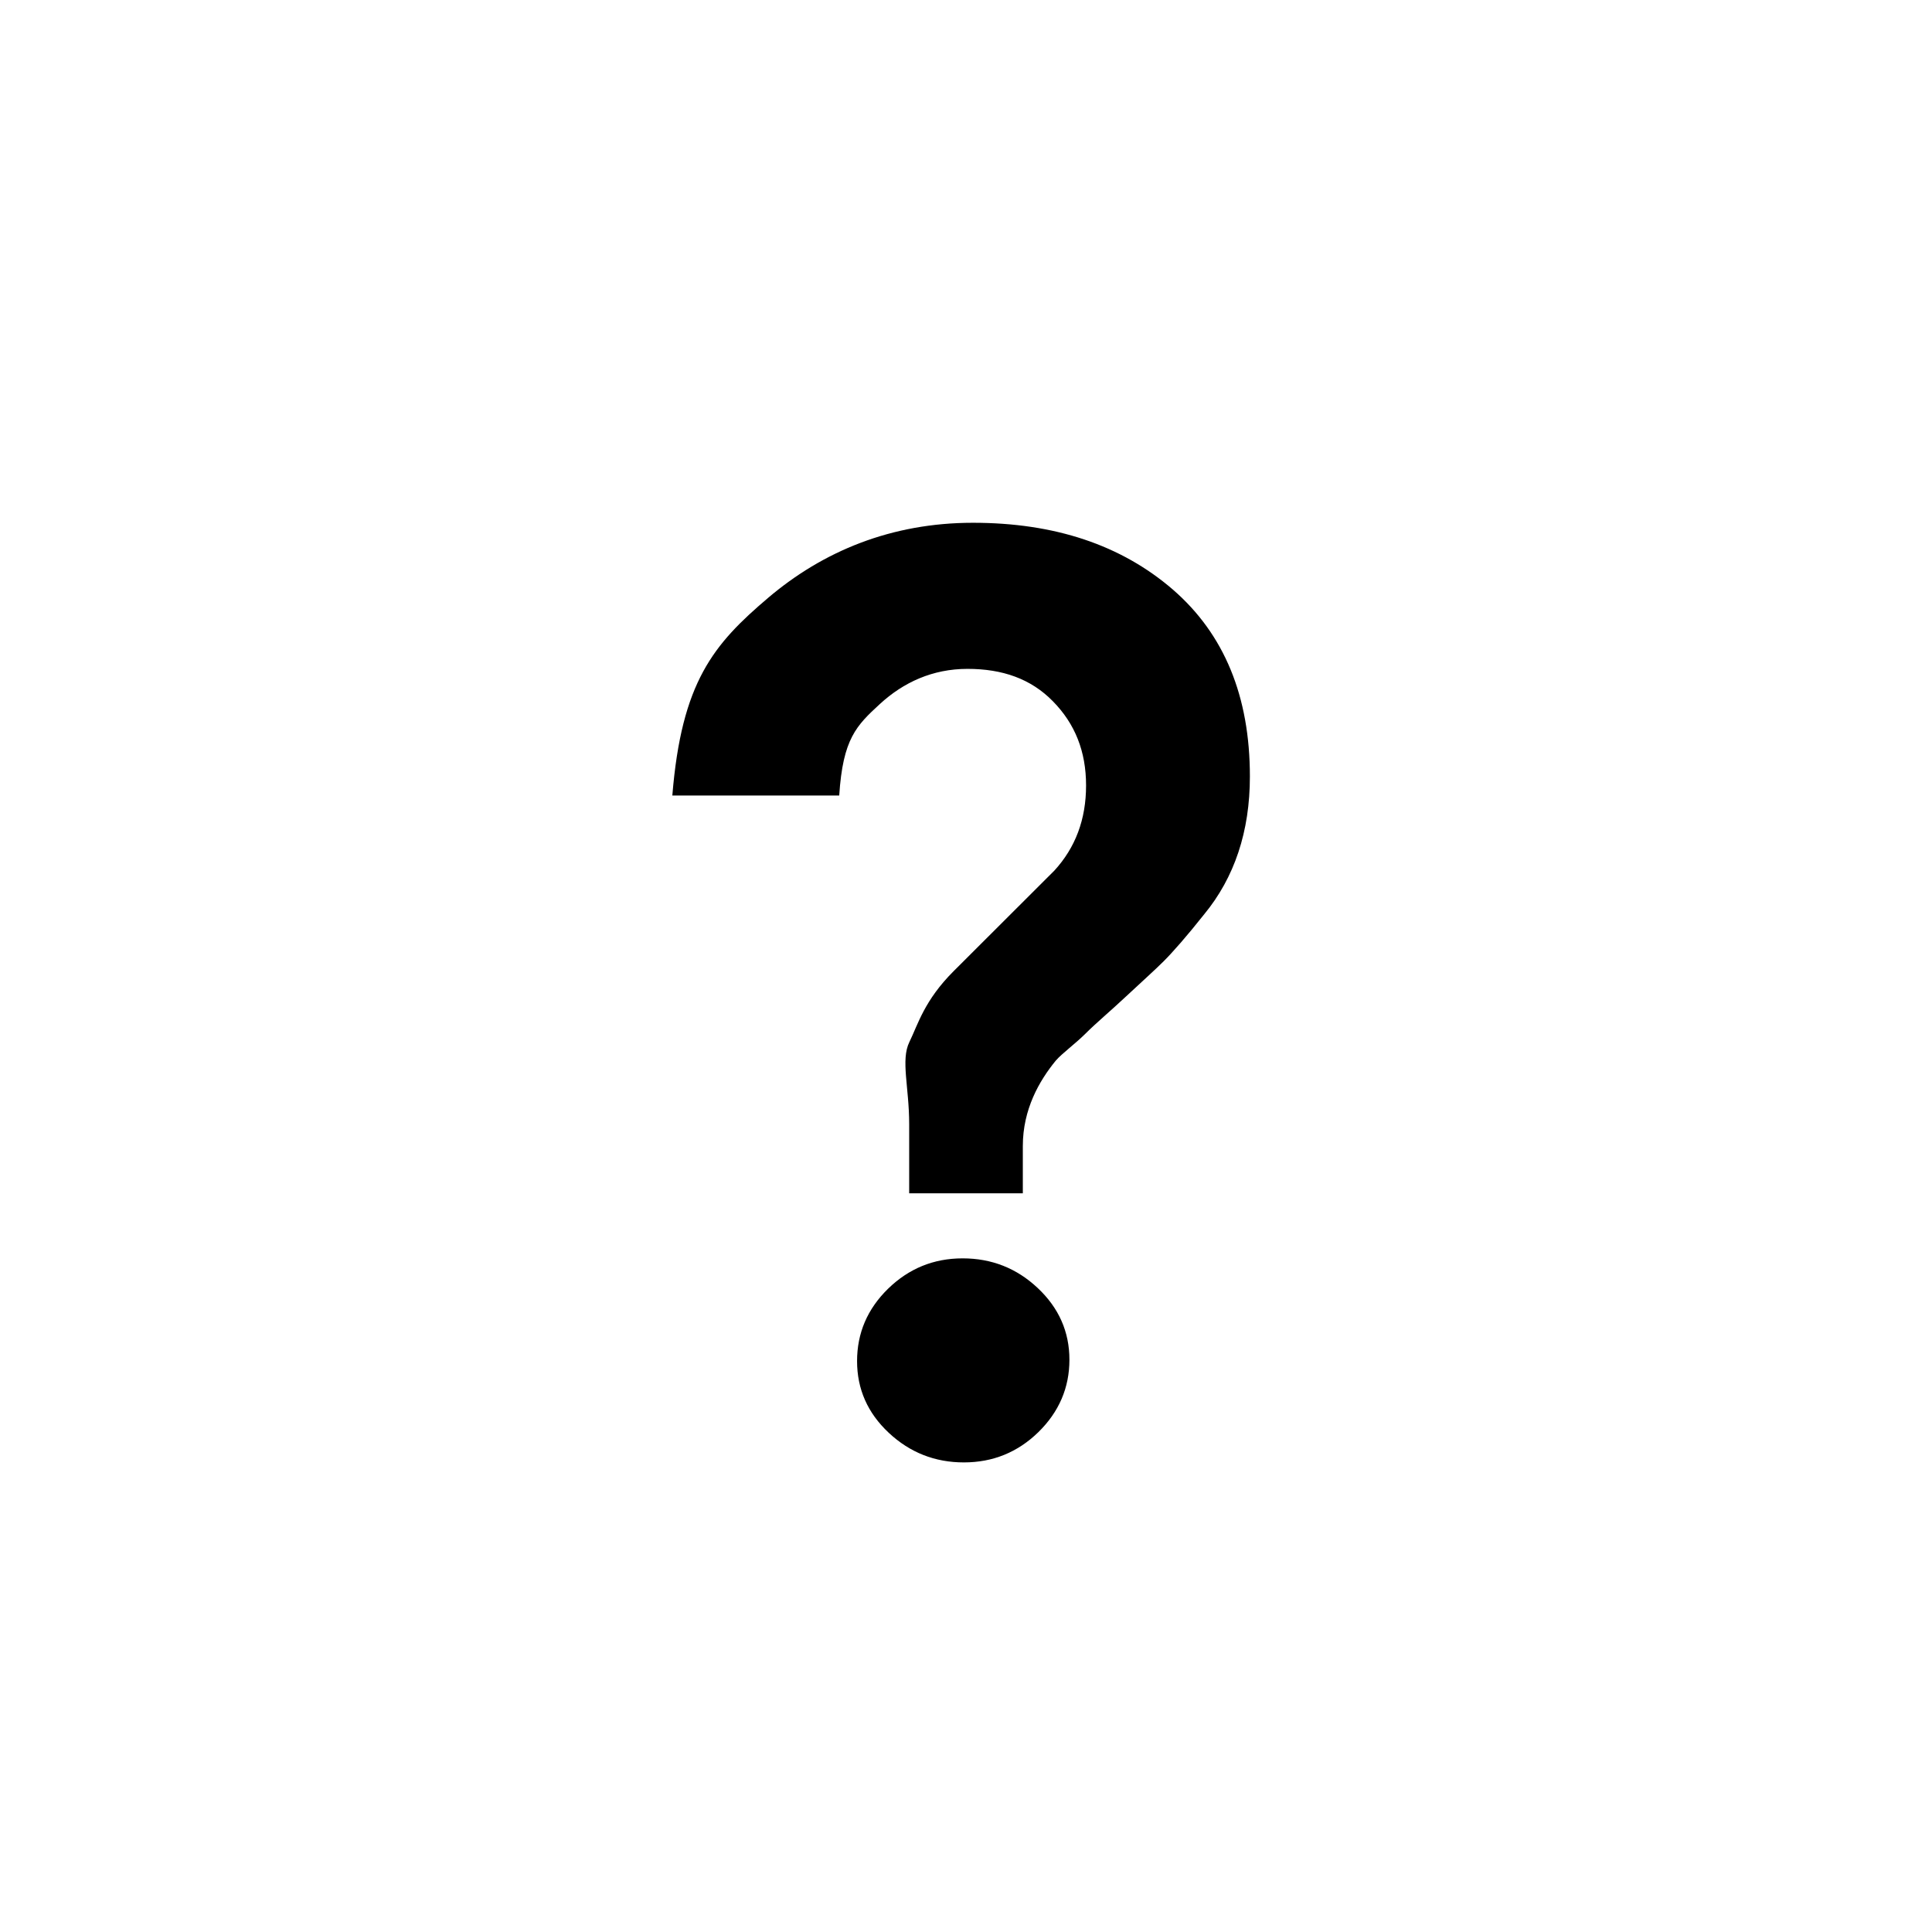
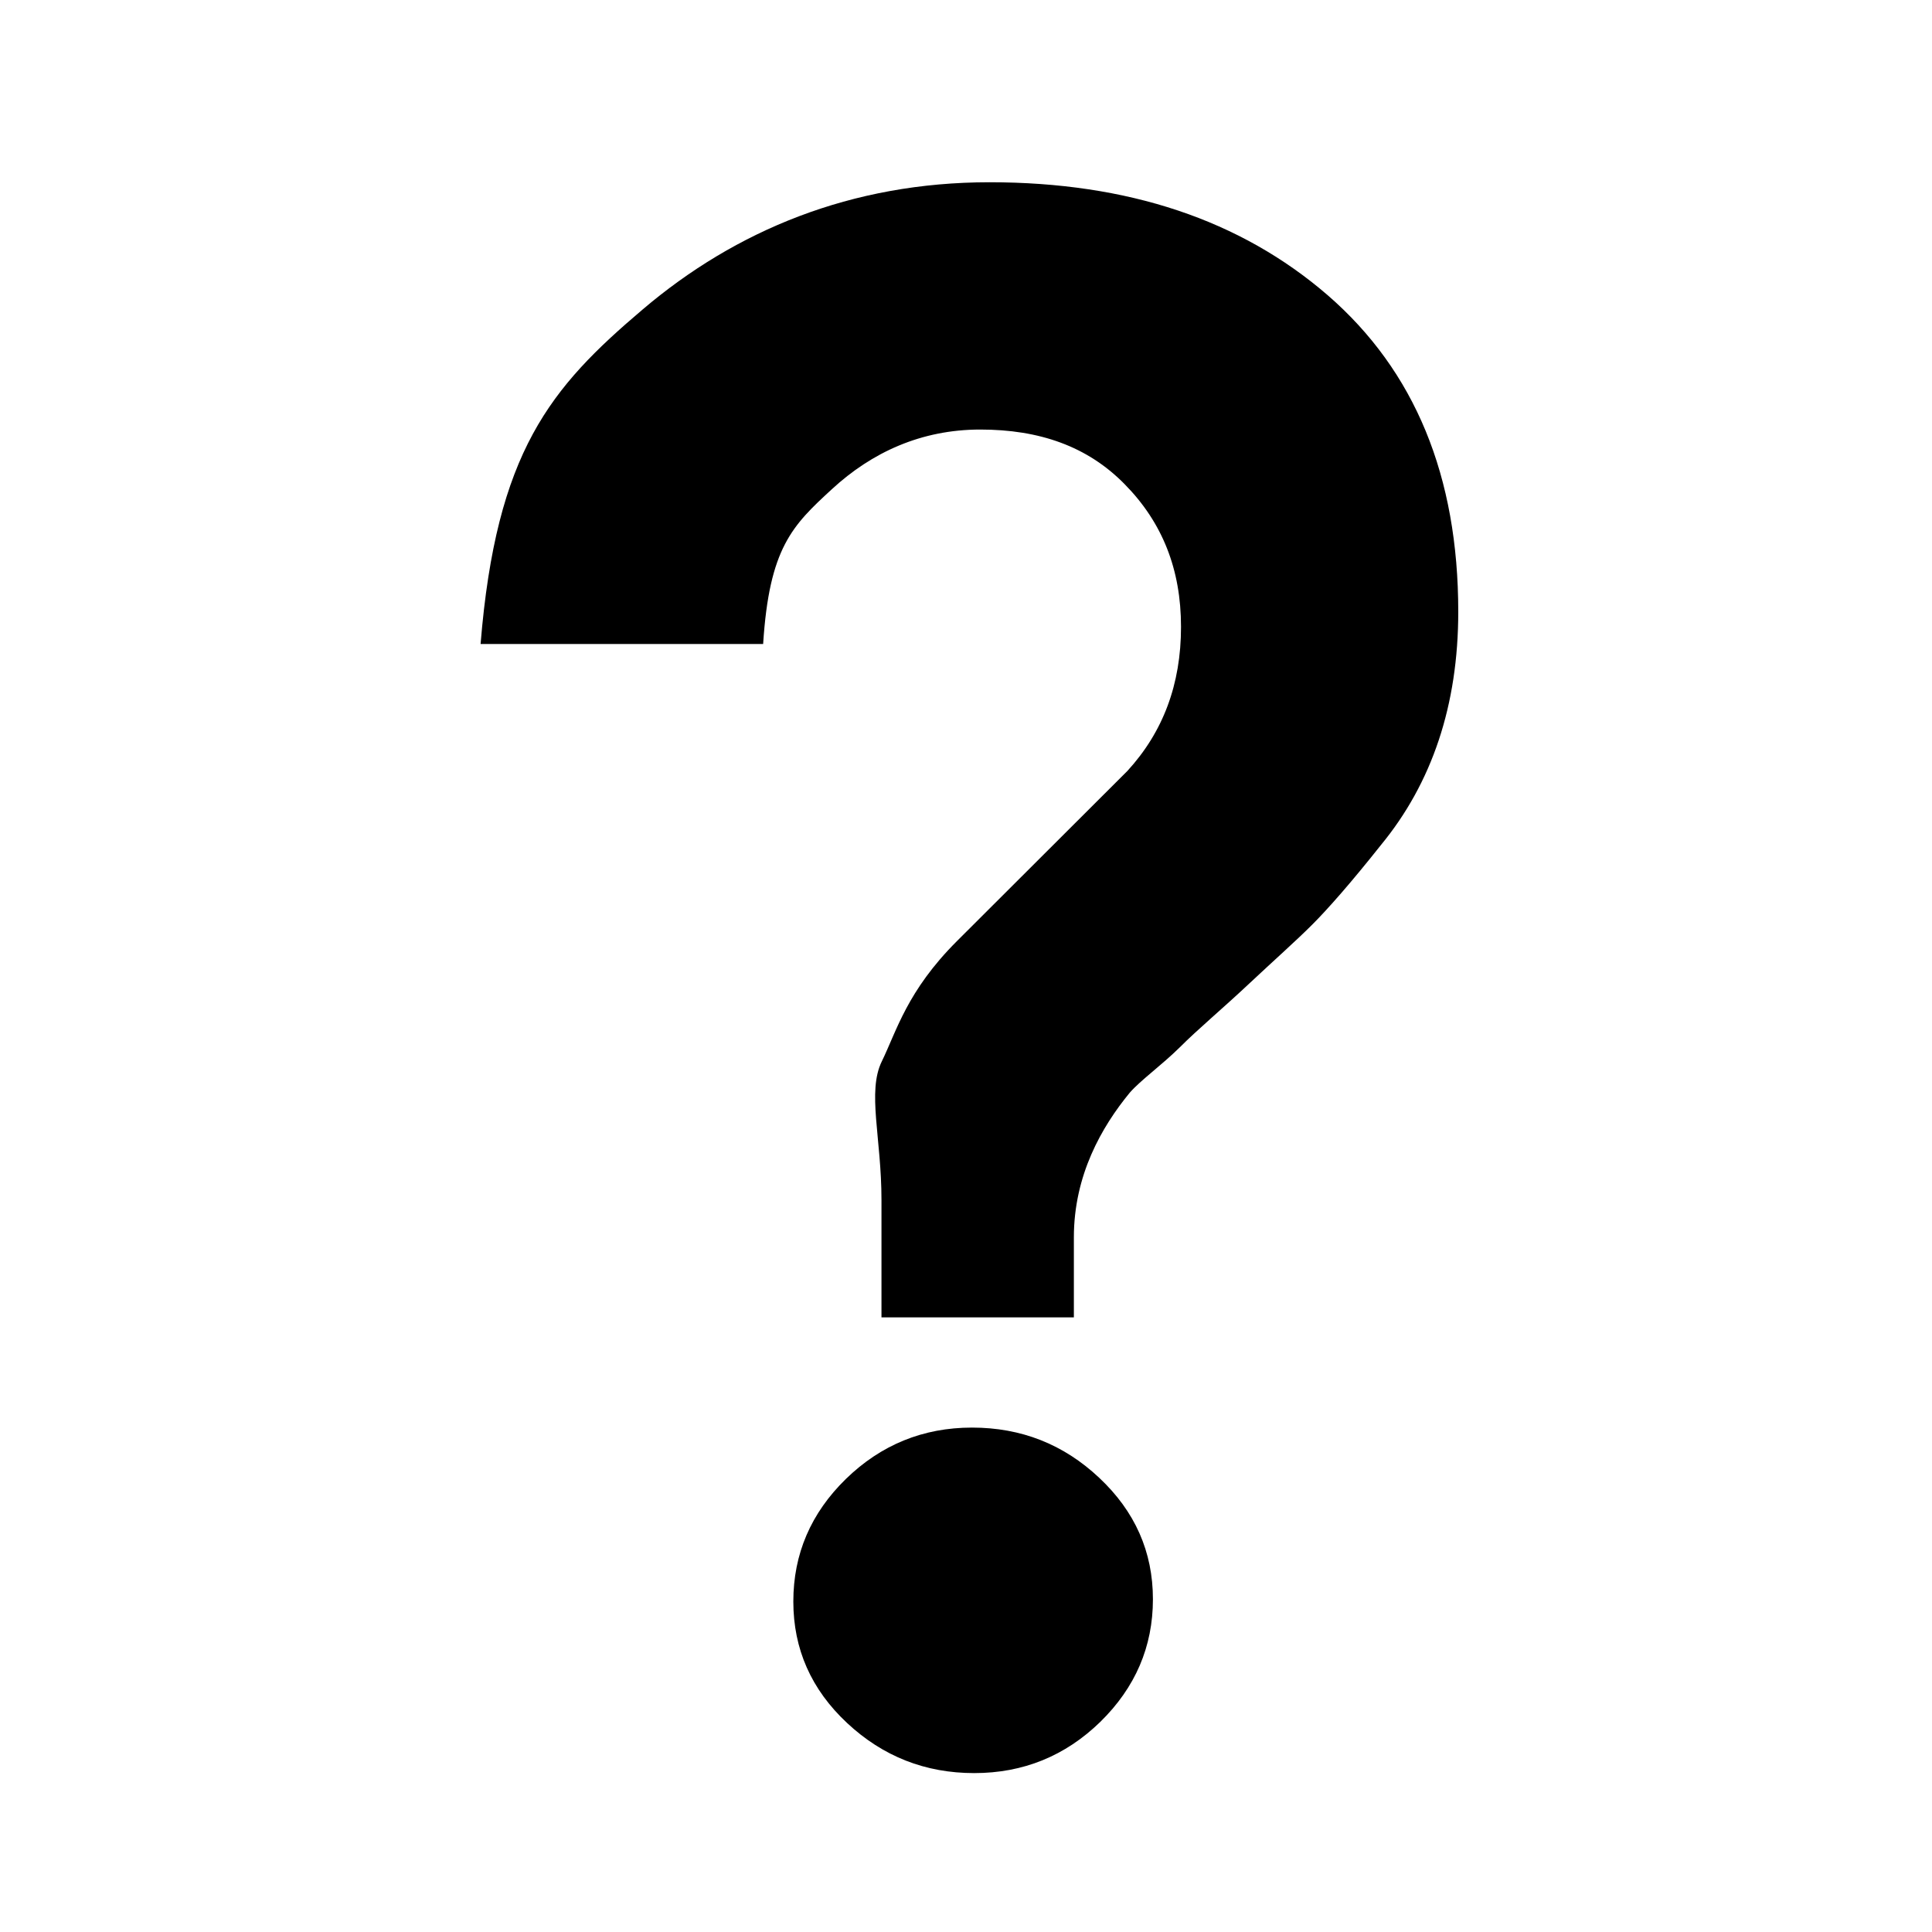
- <svg xmlns="http://www.w3.org/2000/svg" enable-background="new 0 0 34 34" height="34" viewBox="0 0 34 34" width="34">
-   <path d="m17.123 9.2c-1.44 0-2.642.503-3.604 1.32s-1.525 1.48-1.687 3.48h2.937c.064-1 .303-1.231.716-1.611s.926-.618 1.541-.618 1.116.174 1.504.571c.389.396.583.882.583 1.48s-.187 1.094-.558 1.499l-1.772 1.769c-.518.518-.626.934-.78 1.249s-.003.794-.003 1.441v1.22h2v-.832c0-.646.289-1.148.581-1.504.112-.129.333-.287.521-.473.186-.187.448-.405.715-.656.267-.25.5-.457.662-.619.161-.161.404-.437.712-.825.533-.647.805-1.456.805-2.427 0-1.408-.45-2.503-1.356-3.289-.908-.783-2.077-1.175-3.517-1.175z" />
-   <path d="m16.94 22.145c-.51 0-.946.179-1.311.534-.364.356-.546.78-.546 1.274 0 .493.186.914.558 1.262s.813.521 1.322.521c.51 0 .947-.178 1.311-.533.363-.356.546-.781.546-1.274s-.187-.914-.559-1.263c-.37-.348-.811-.521-1.321-.521z" />
+ <svg xmlns="http://www.w3.org/2000/svg" id="svg6" version="1.1" width="24" viewBox="0 0 24 24" height="24" enable-background="new 0 0 34 34">
+   <defs id="defs10" />
+   <path style="stroke-width:1.195" id="path2" d="m 12.293,2.264 c -1.721,0 -3.157,0.601 -4.307,1.578 C 6.836,4.817 6.164,5.61 5.97,8 H 9.48 C 9.556,6.805 9.842,6.529 10.336,6.075 10.829,5.621 11.442,5.336 12.177,5.336 c 0.735,0 1.334,0.208 1.797,0.682 0.465,0.473 0.697,1.054 0.697,1.769 0,0.715 -0.223,1.307 -0.667,1.791 l -2.118,2.114 c -0.619,0.619 -0.748,1.116 -0.932,1.493 -0.184,0.376 -0.004,0.949 -0.004,1.722 v 1.458 h 2.39 v -0.994 c 0,-0.772 0.345,-1.372 0.694,-1.797 0.134,-0.154 0.398,-0.343 0.623,-0.565 0.222,-0.223 0.535,-0.484 0.854,-0.784 0.319,-0.299 0.598,-0.546 0.791,-0.74 0.192,-0.192 0.483,-0.522 0.851,-0.986 0.637,-0.773 0.962,-1.74 0.962,-2.9 0,-1.683 -0.538,-2.991 -1.621,-3.931 C 15.411,2.732 14.014,2.264 12.293,2.264 Z" />
+   <path style="stroke-width:1.195" id="path4" d="m 12.075,17.734 c -0.609,0 -1.131,0.214 -1.567,0.638 -0.435,0.425 -0.653,0.932 -0.653,1.523 0,0.589 0.222,1.092 0.667,1.508 0.445,0.416 0.972,0.623 1.58,0.623 0.609,0 1.132,-0.213 1.567,-0.637 0.434,-0.425 0.653,-0.933 0.653,-1.523 0,-0.589 -0.223,-1.092 -0.668,-1.509 -0.442,-0.416 -0.969,-0.623 -1.579,-0.623 z" />
</svg>
